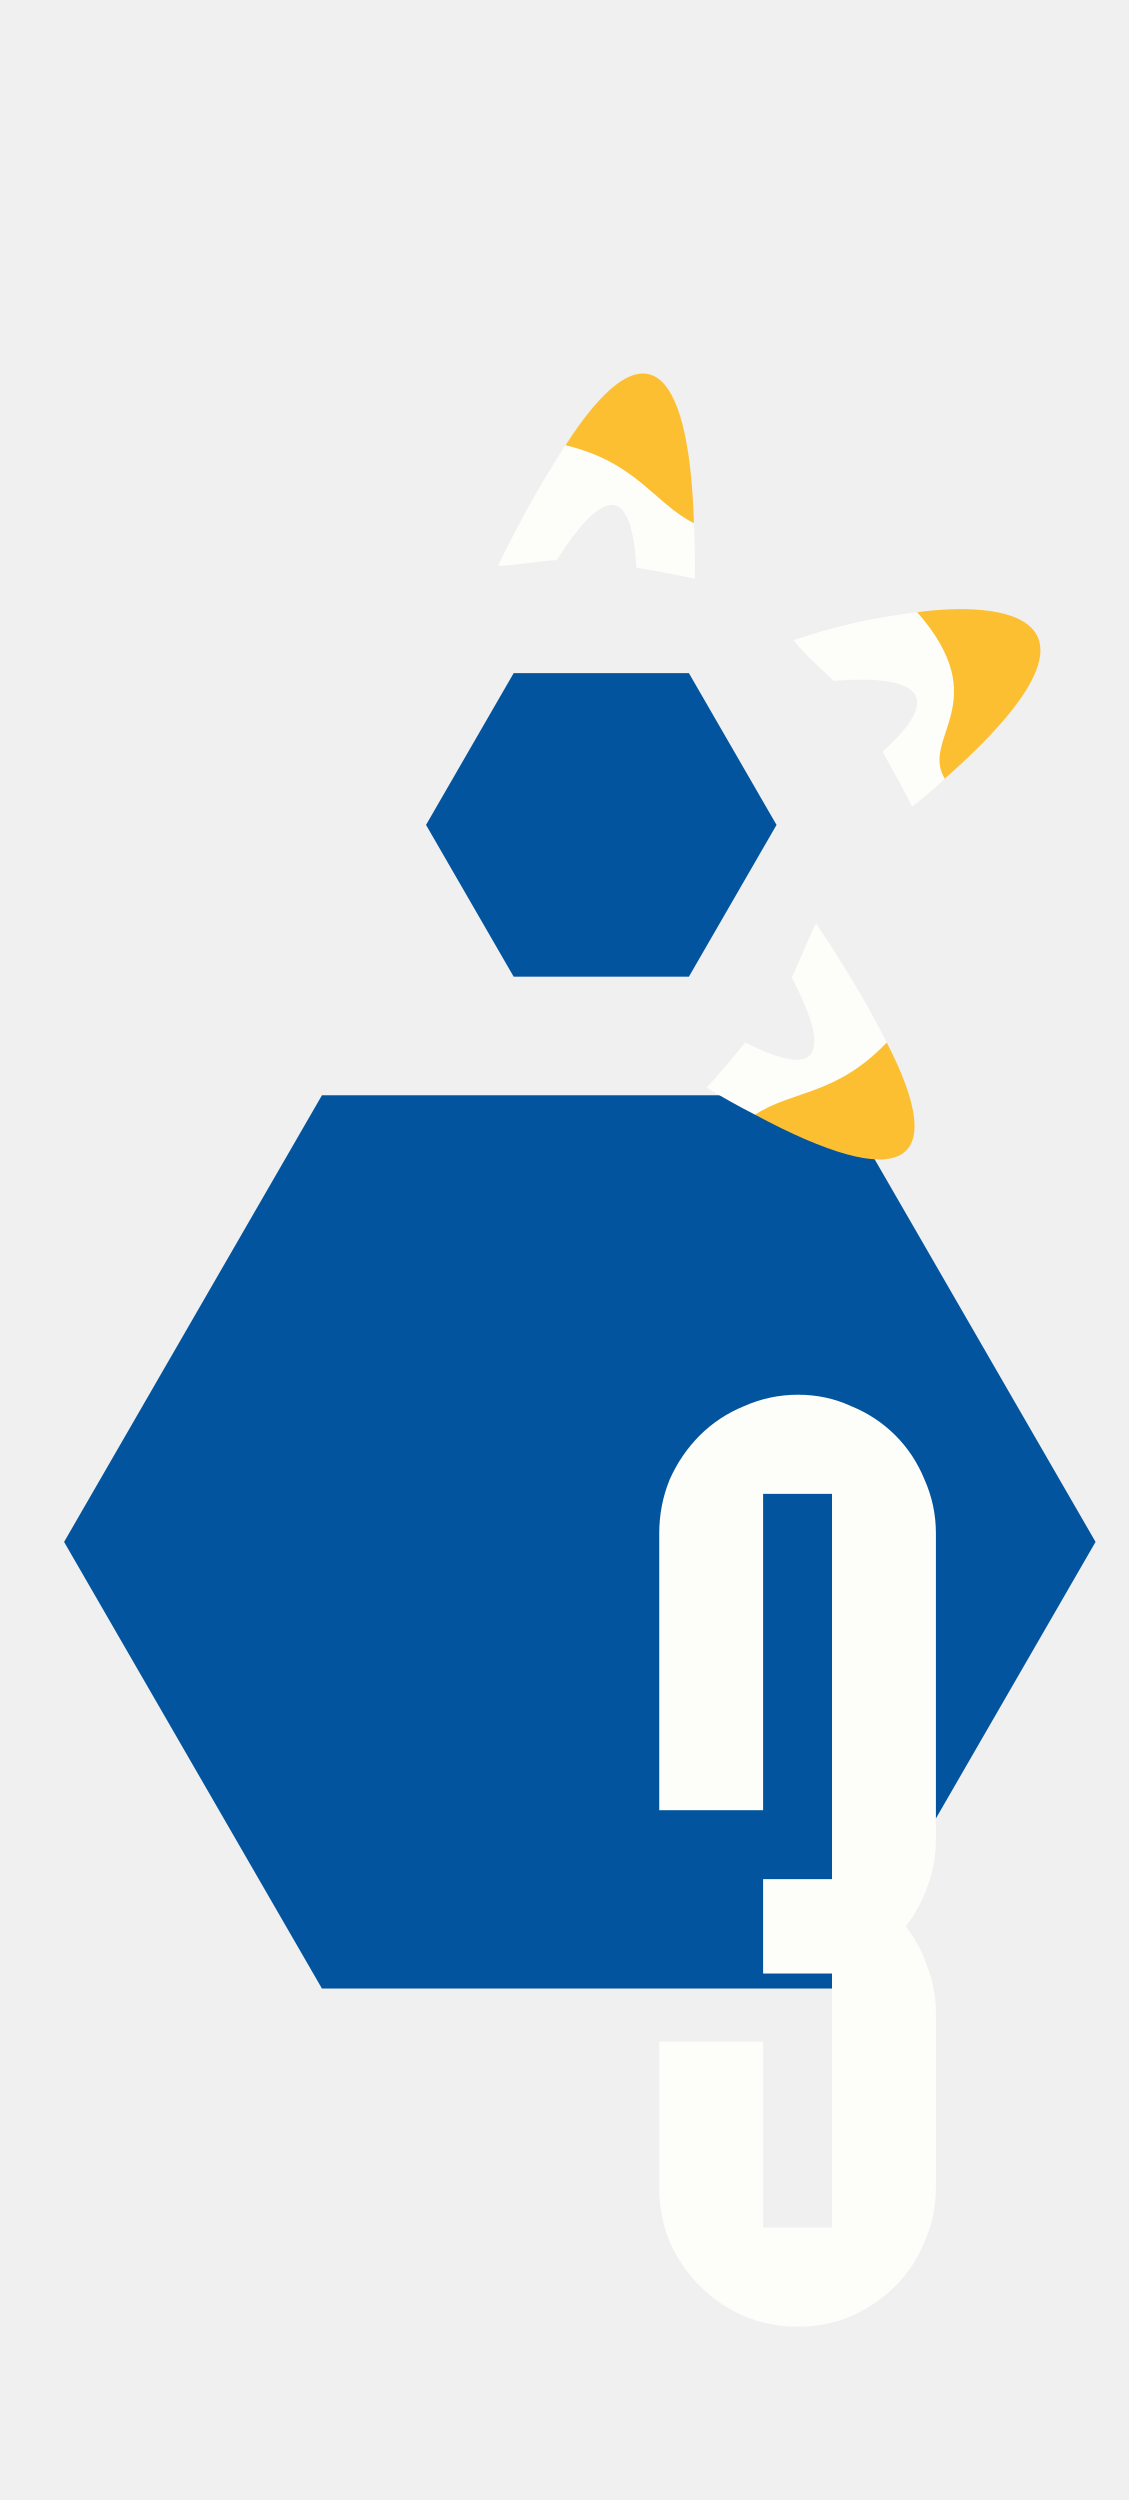
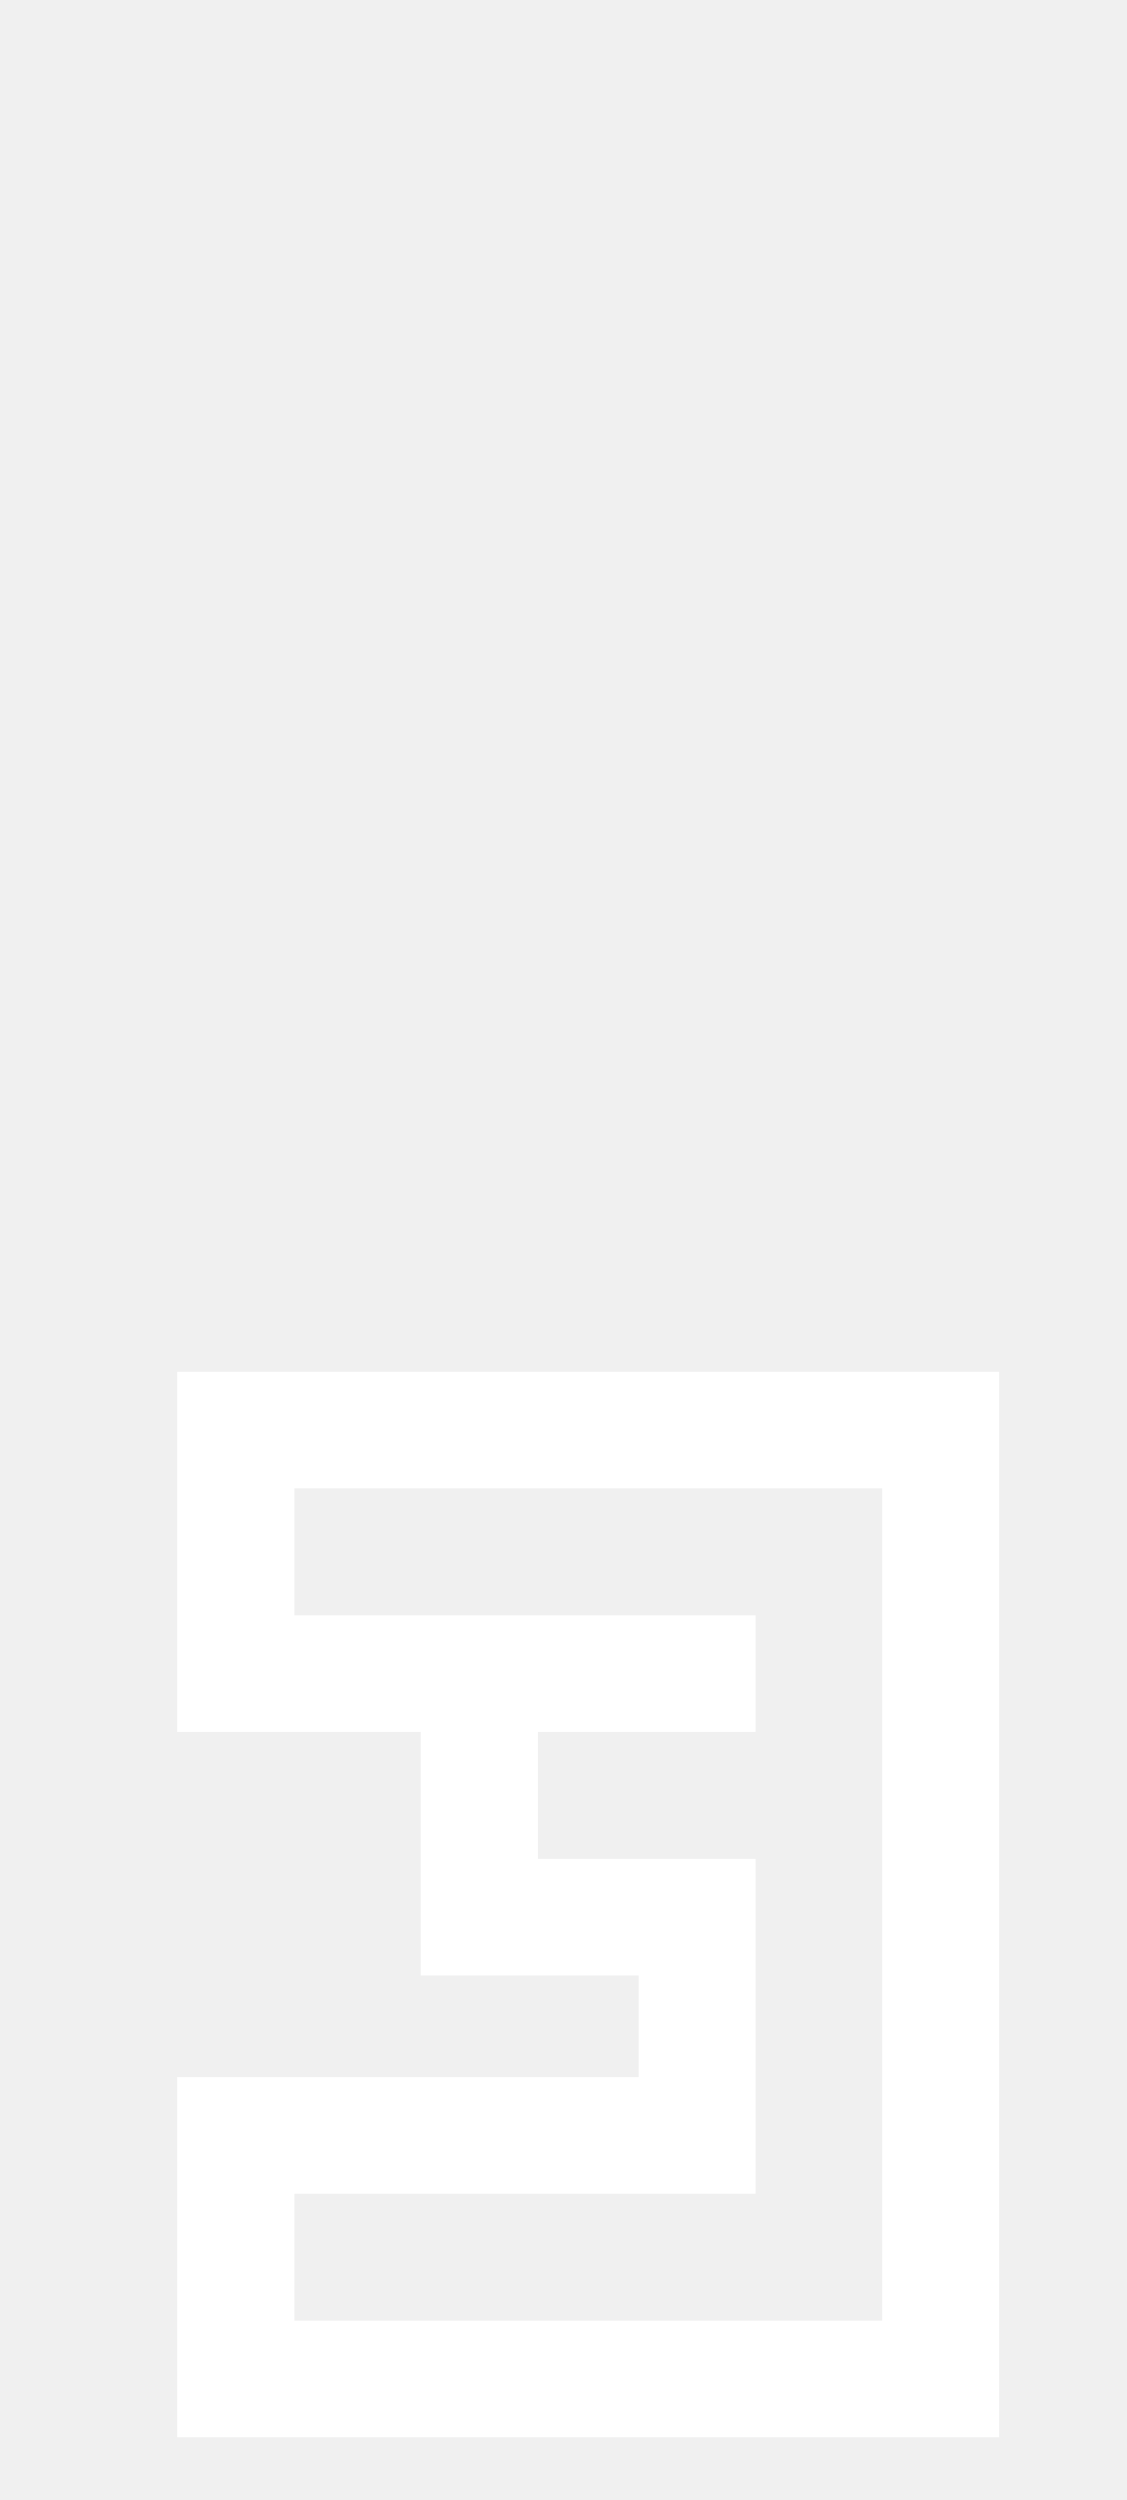
- <svg xmlns="http://www.w3.org/2000/svg" width="37" height="82">
-   <path fill="#01549d" d="M22.596 32.035h-5.748l-2.874-4.978 2.874-4.978h5.748l2.874 4.978zm4.88 33.19H10.56l-8.458-14.65 8.458-14.65h16.916l8.458 14.65z" />
-   <path fill="#fdfefa" d="M24.765 36.562a27 27 0 0 1-1.59-.886c.433-.472.849-.97 1.271-1.48 2.36 1.193 2.89.5 1.523-2.136.284-.575.495-1.19.797-1.77.846 1.258 1.64 2.55 2.318 3.905-.188 1.845-1.745 2.883-4.319 2.367m5.32-16.481c2.471.63 2.978 2.192.903 5.46-.333.32-.695.625-1.07.917-.305-.611-.639-1.209-.972-1.806 2.21-1.98.94-2.518-1.598-2.32-.445-.431-.93-.834-1.32-1.334a19.3 19.3 0 0 1 4.057-.917m-7.324-2.92c.028.61.042 1.208.028 1.82a39 39 0 0 0-1.917-.362c-.146-2.64-1.013-2.752-2.612-.25-.64.041-1.278.167-1.931.194.667-1.361 1.389-2.695 2.223-3.96 1.692-.76 3.369.07 4.21 2.557" />
-   <path fill="#fcbf31" d="M24.765 36.562c1.257-.817 2.651-.619 4.319-2.367 2.126 4.11.481 4.946-4.319 2.367m5.32-16.481c2.703-.368 7.071.008.903 5.46-.818-1.346 1.68-2.511-.903-5.46m-7.324-2.92c-1.336-.68-1.861-1.987-4.21-2.557 2.497-3.896 4.044-2.89 4.21 2.556" />
-   <path fill="#fdfefa" d="M30.698 71.762q0 .93-.372 1.766-.34.836-.96 1.455t-1.456.991q-.805.341-1.734.341-.93 0-1.765-.34-.837-.372-1.456-.992-.62-.62-.991-1.455-.34-.837-.34-1.766v-4.8h3.406v6.101h2.26v-8.331h-2.26v-3.097h2.26V48.999h-2.26v10.375h-3.407v-9.075q0-.929.34-1.765.372-.836.992-1.455t1.456-.96q.836-.372 1.765-.372t1.734.371q.836.341 1.456.96.62.62.96 1.456.372.836.372 1.765v10.035q0 .805-.28 1.549-.247.712-.711 1.3.464.589.712 1.332.279.712.279 1.518z" />
+ <svg xmlns="http://www.w3.org/2000/svg" version="1.1" width="0.123in" height="0.273in" viewBox="0 0 37 82">
+   <path id="path1" fill="white" stroke="none" stroke-width="1" d="M 32.82,80.00            C 32.82,80.00 5.82,80.00 5.82,80.00              5.82,80.00 5.82,68.17 5.82,68.17              5.82,68.17 20.98,68.17 20.98,68.17              20.98,68.17 20.98,64.83 20.98,64.83              20.98,64.83 13.82,64.83 13.82,64.83              13.82,64.83 13.82,56.83 13.82,56.83              13.82,56.83 5.82,56.83 5.82,56.83              5.82,56.83 5.82,45.00 5.82,45.00              5.82,45.00 32.82,45.00 32.82,45.00              32.82,45.00 32.82,80.00 32.82,80.00 Z            M 9.67,48.83            C 9.67,48.83 9.67,53.00 9.67,53.00              9.67,53.00 24.82,53.00 24.82,53.00              24.82,53.00 24.82,56.83 24.82,56.83              24.82,56.83 17.67,56.83 17.67,56.83              17.67,56.83 17.67,61.00 17.67,61.00              17.67,61.00 24.82,61.00 24.82,61.00              24.82,61.00 24.82,72.00 24.82,72.00              24.82,72.00 9.67,72.00 9.67,72.00              9.67,72.00 9.67,76.17 9.67,76.17              9.67,76.17 28.98,76.17 28.98,76.17              28.98,76.17 28.98,48.83 28.98,48.83              28.98,48.83 9.67,48.83 9.67,48.83 Z">
+         </path>
</svg>
